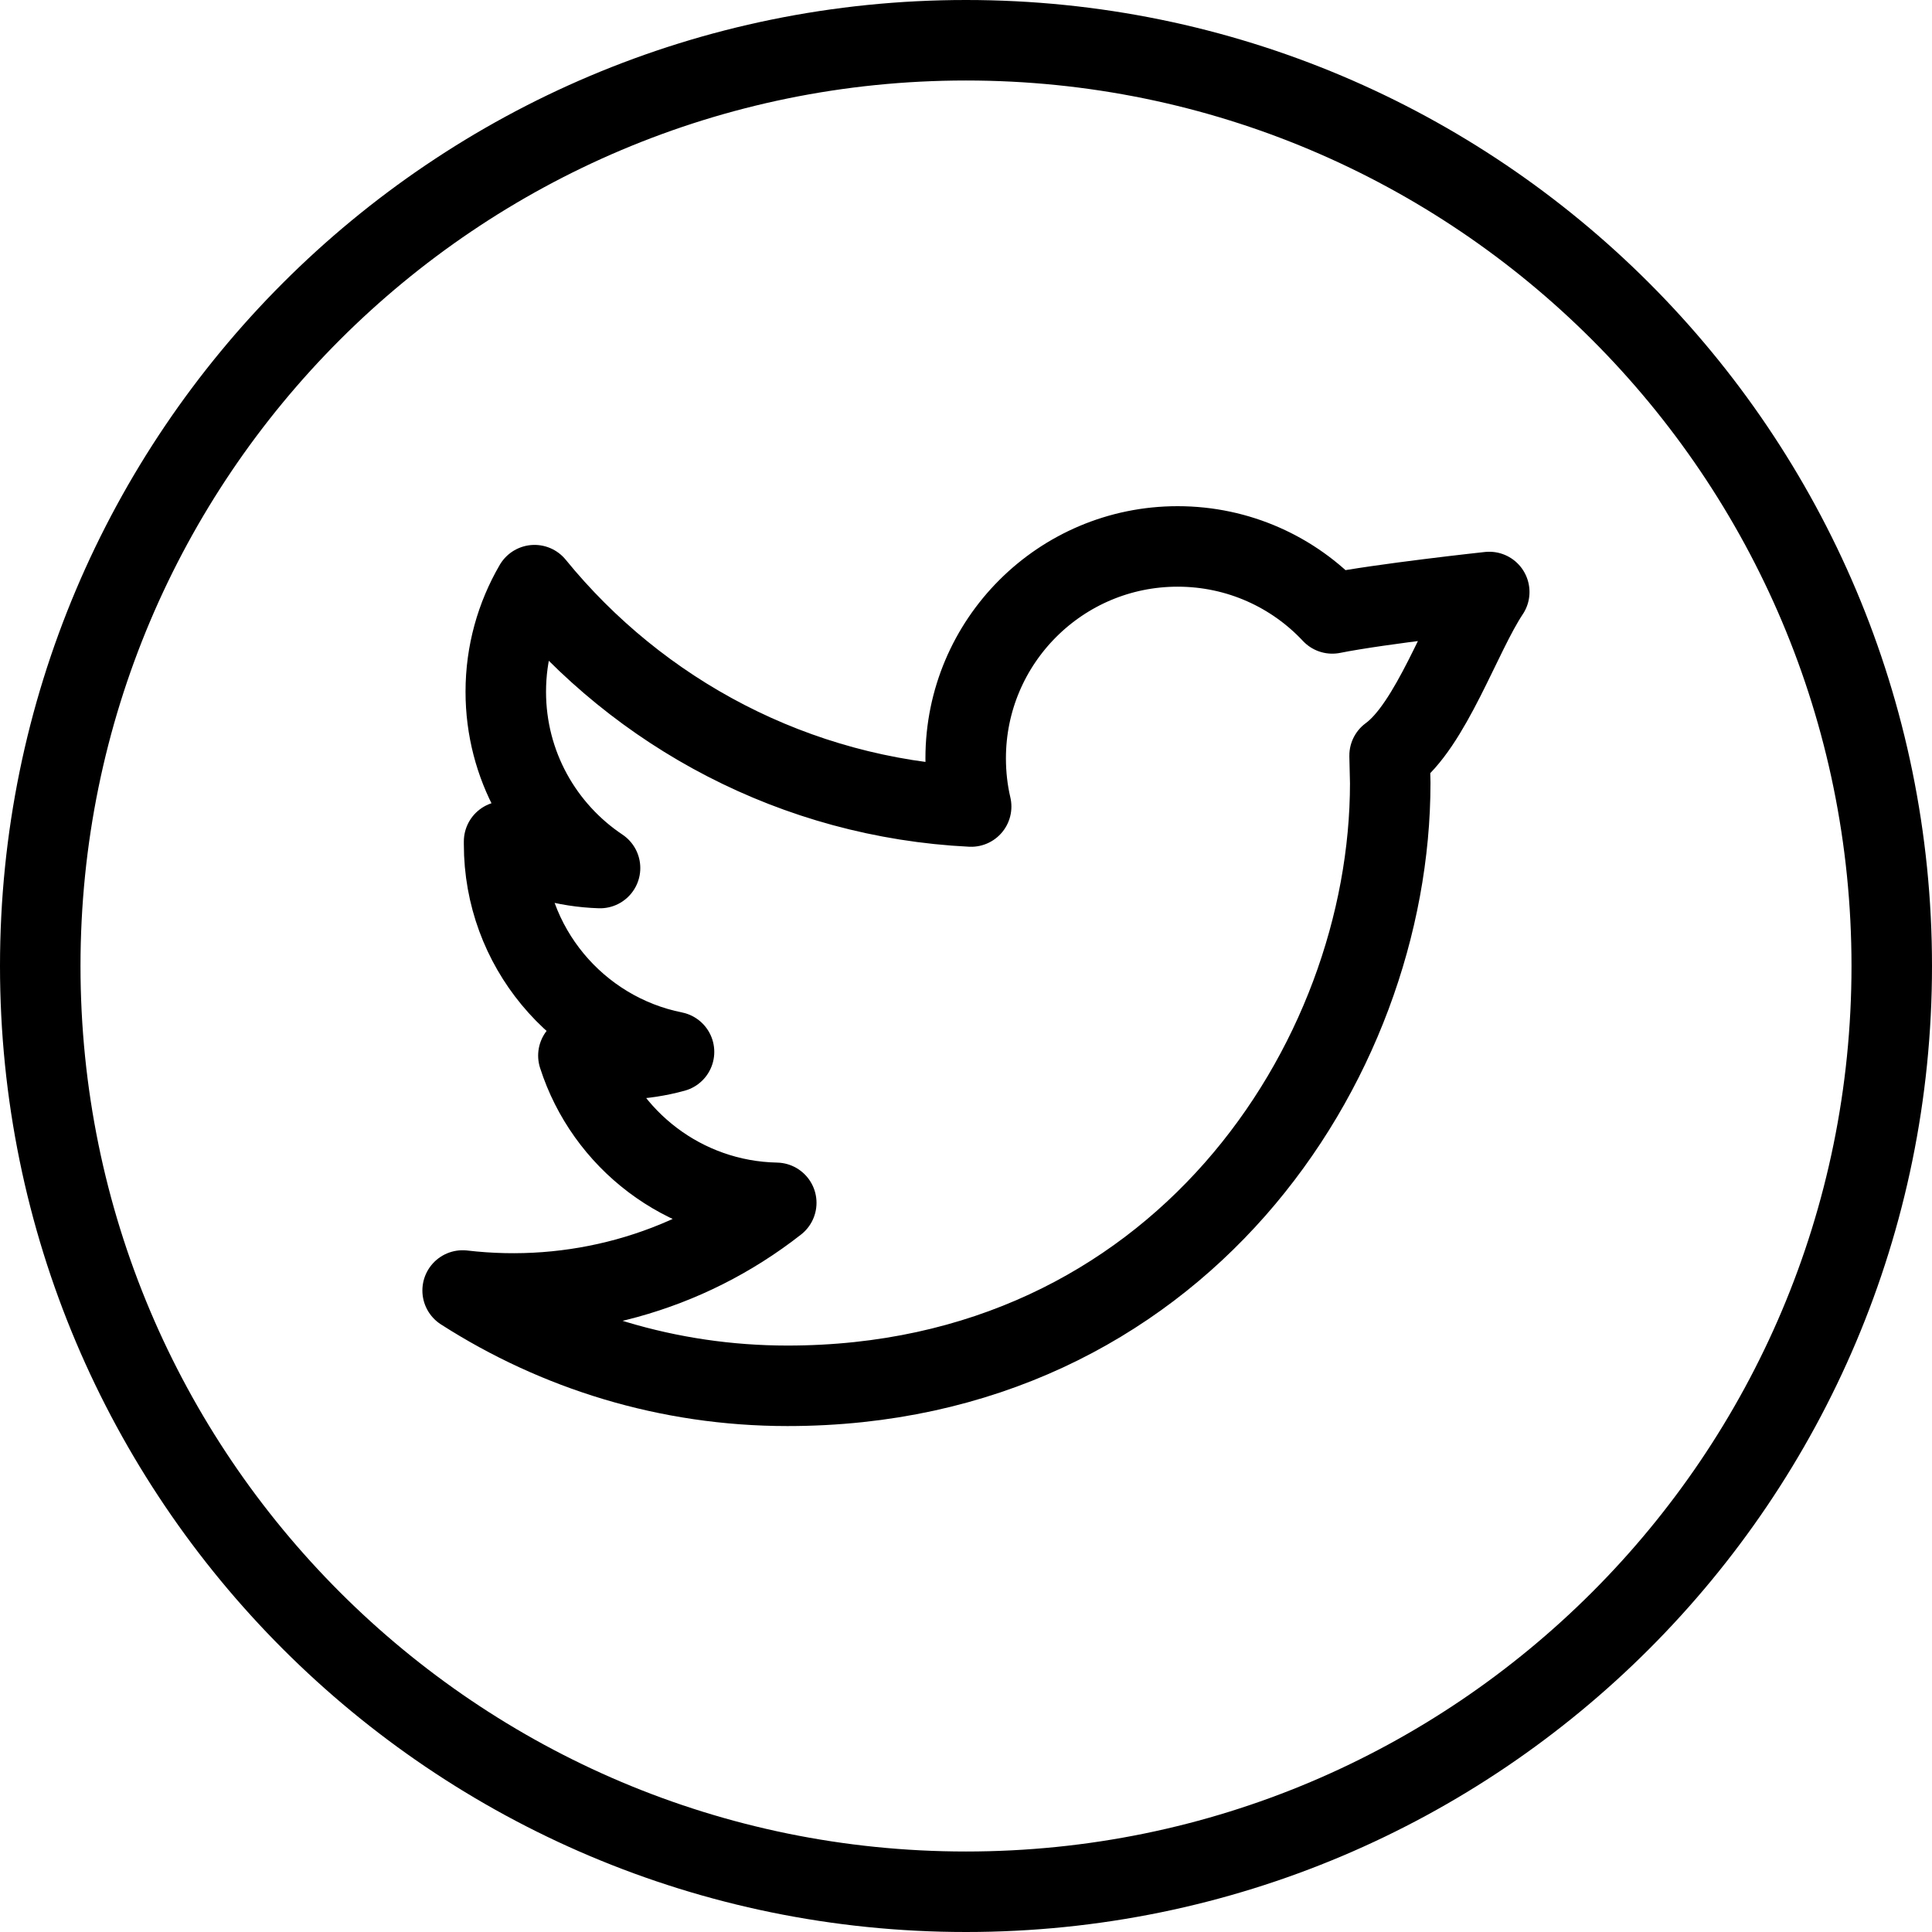
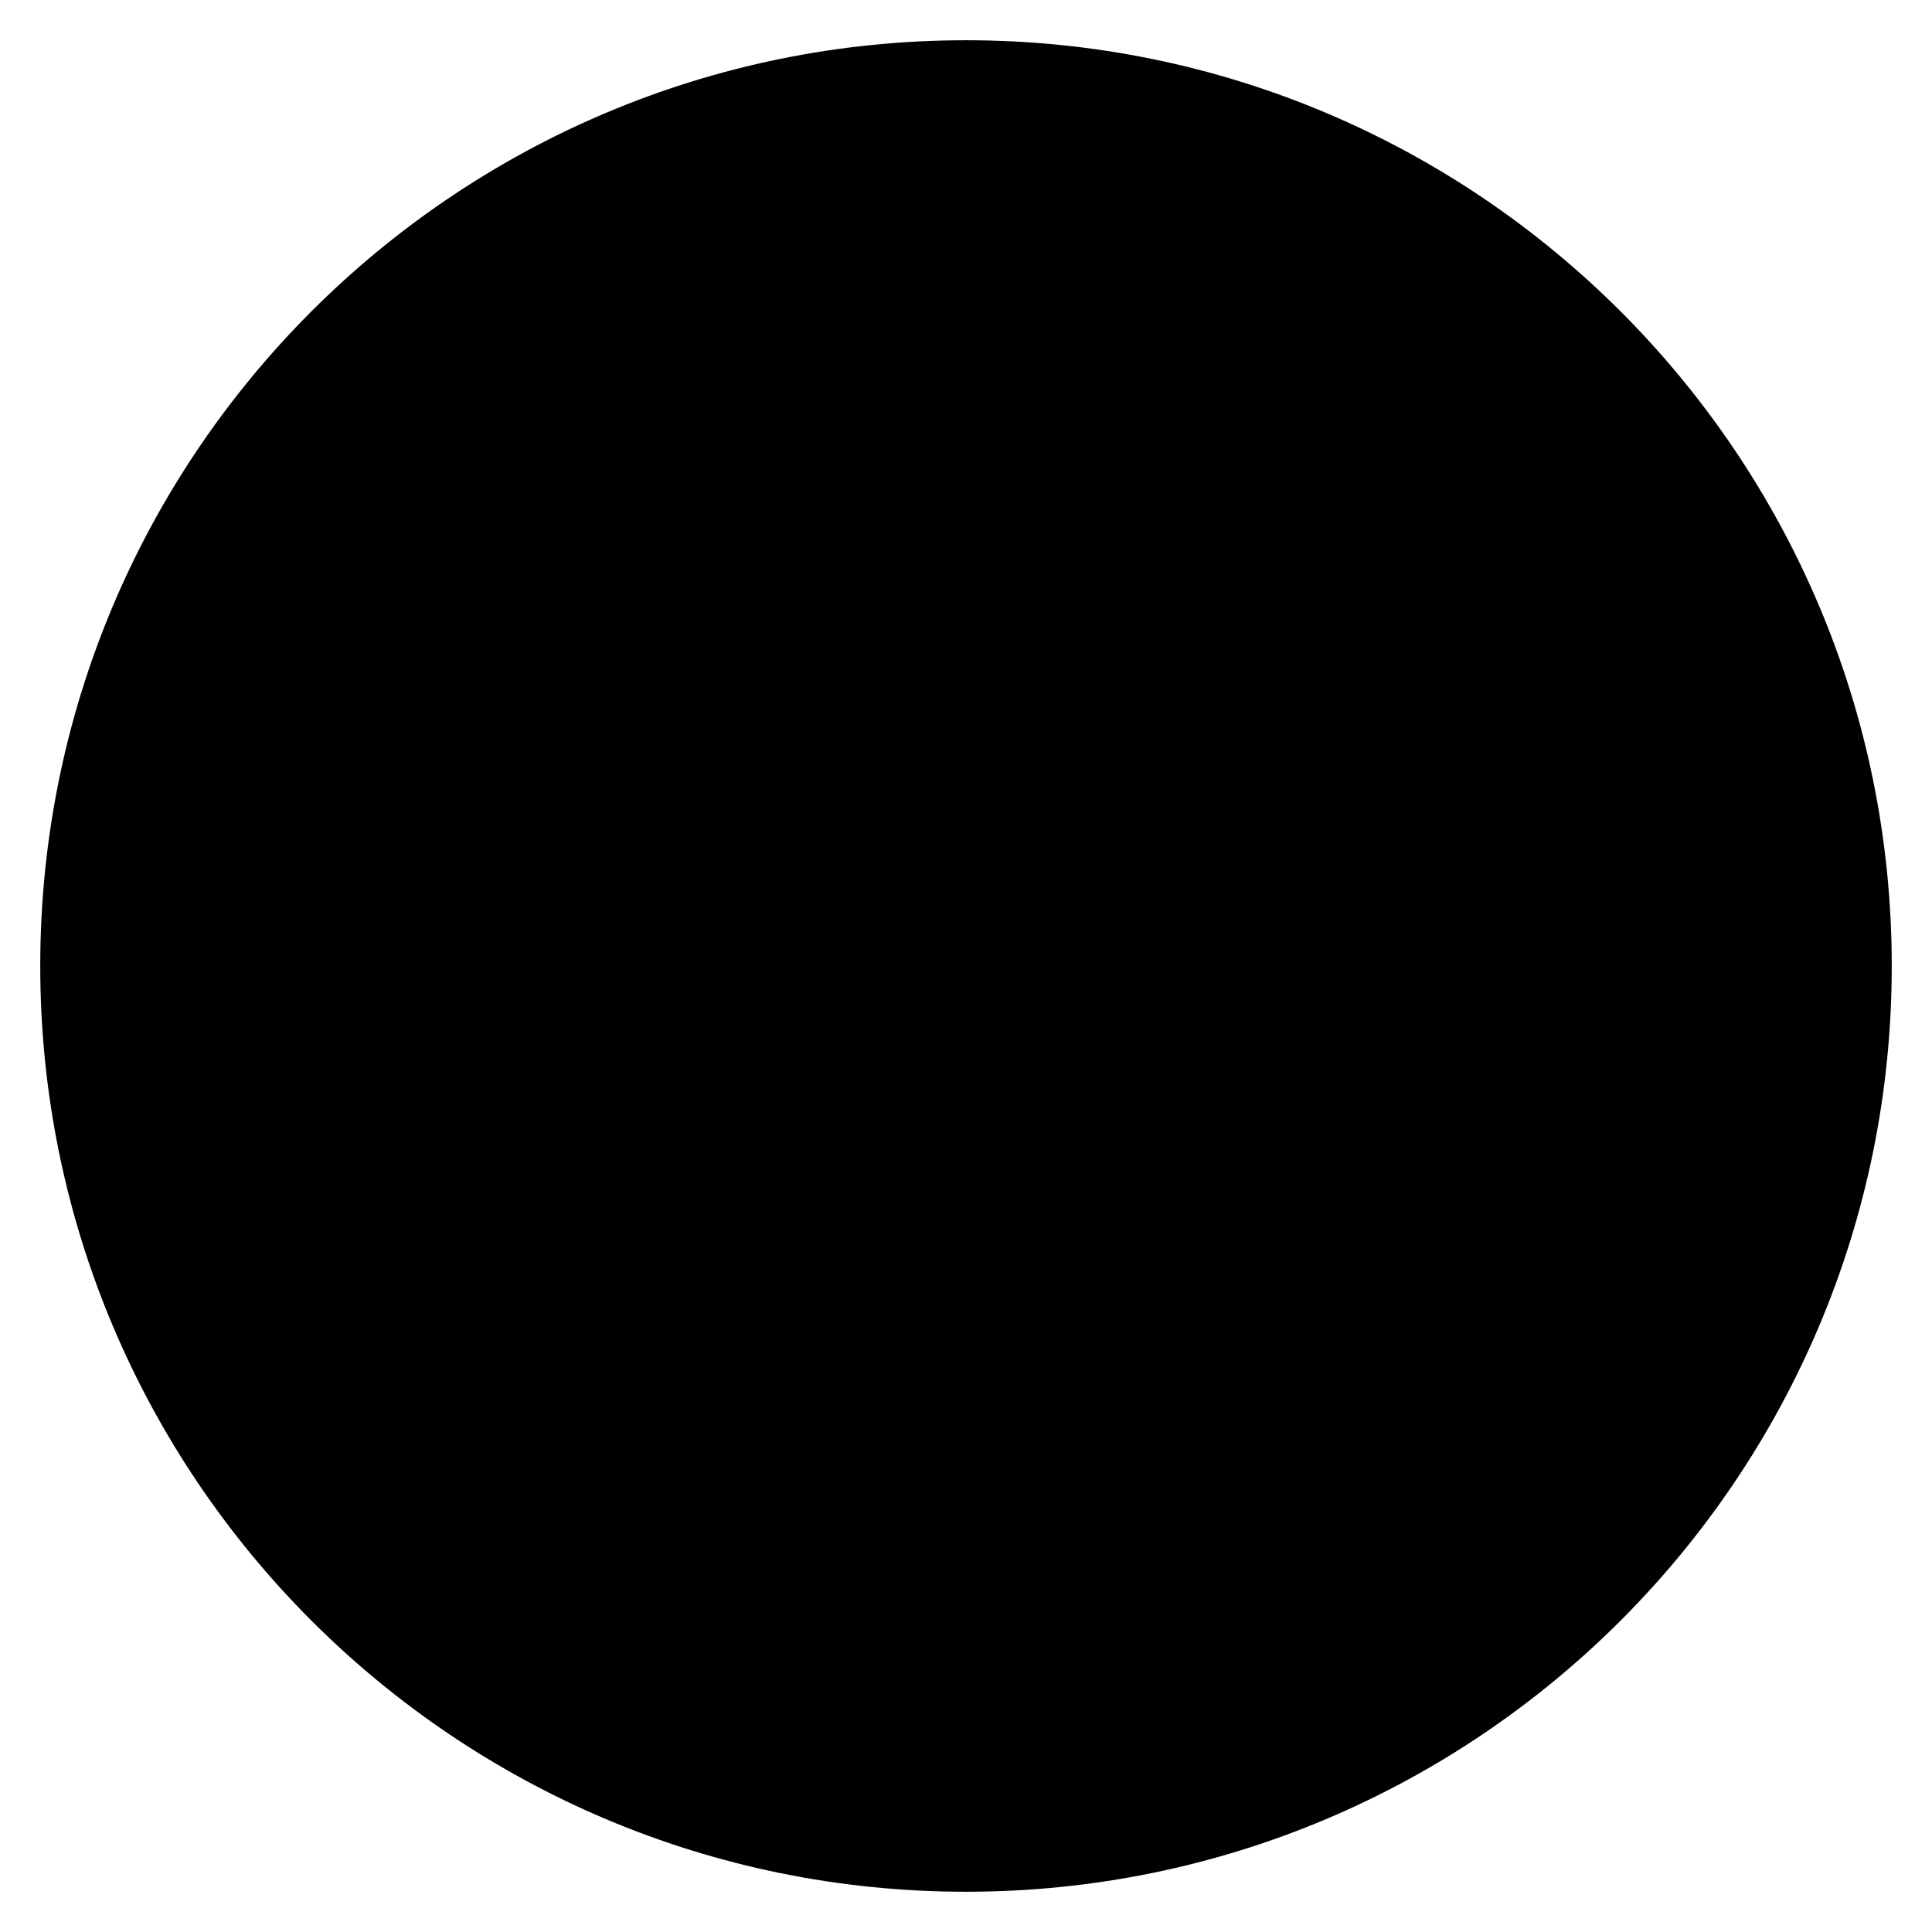
- <svg xmlns="http://www.w3.org/2000/svg" width="24" height="24" viewBox="0 0 24 24">
-   <g stroke="#000" stroke-linejoin="round" stroke-miterlimit="10" fill="none">
-     <path d="M18.5 7.354s-1.351.146-1.95.266c-.48-.513-1.164-.832-1.921-.832-1.454 0-2.633 1.179-2.633 2.632 0 .205.023.408.068.599-2.187-.108-4.126-1.157-5.424-2.75-.227.39-.357.841-.357 1.324 0 .914.465 1.718 1.171 2.19-.431-.014-.837-.132-1.192-.33v.035c0 1.274.907 2.338 2.111 2.579-.386.106-.792.121-1.188.046.335 1.045 1.307 1.806 2.458 1.829-1.125.882-2.522 1.25-3.896 1.089 1.165.747 2.549 1.184 4.035 1.184 4.841 0 7.488-4.012 7.488-7.489l-.008-.34c.514-.373.885-1.504 1.238-2.032z" />
-     <circle stroke-linecap="round" cx="12" cy="12" r="11.5" />
-   </g>
+ <svg xmlns="http://www.w3.org/2000/svg" viewBox="0 0 24 24">
+   <path d="M18.5 7.4l-2 .2c-.4-.5-1-.8-2-.8C13.3 6.8 12 8 12 9.4v.6c-2 0-4-1-5.4-2.7-.2.4-.3.8-.3 1.3 0 1 .4 1.7 1.2 2.2-.5 0-1 0-1.2-.3 0 1.3 1 2.3 2 2.6-.3.4-.7.4-1 0 .2 1.4 1.2 2 2.3 2-1 1-2.5 1.4-4 1 1.3 1 2.7 1.4 4.2 1.4 4.8 0 7.5-4 7.5-7.5v-.4c.5-.4.8-1.5 1.2-2z" />
+   <circle cx="12" cy="12" r="11.5" />
</svg>
